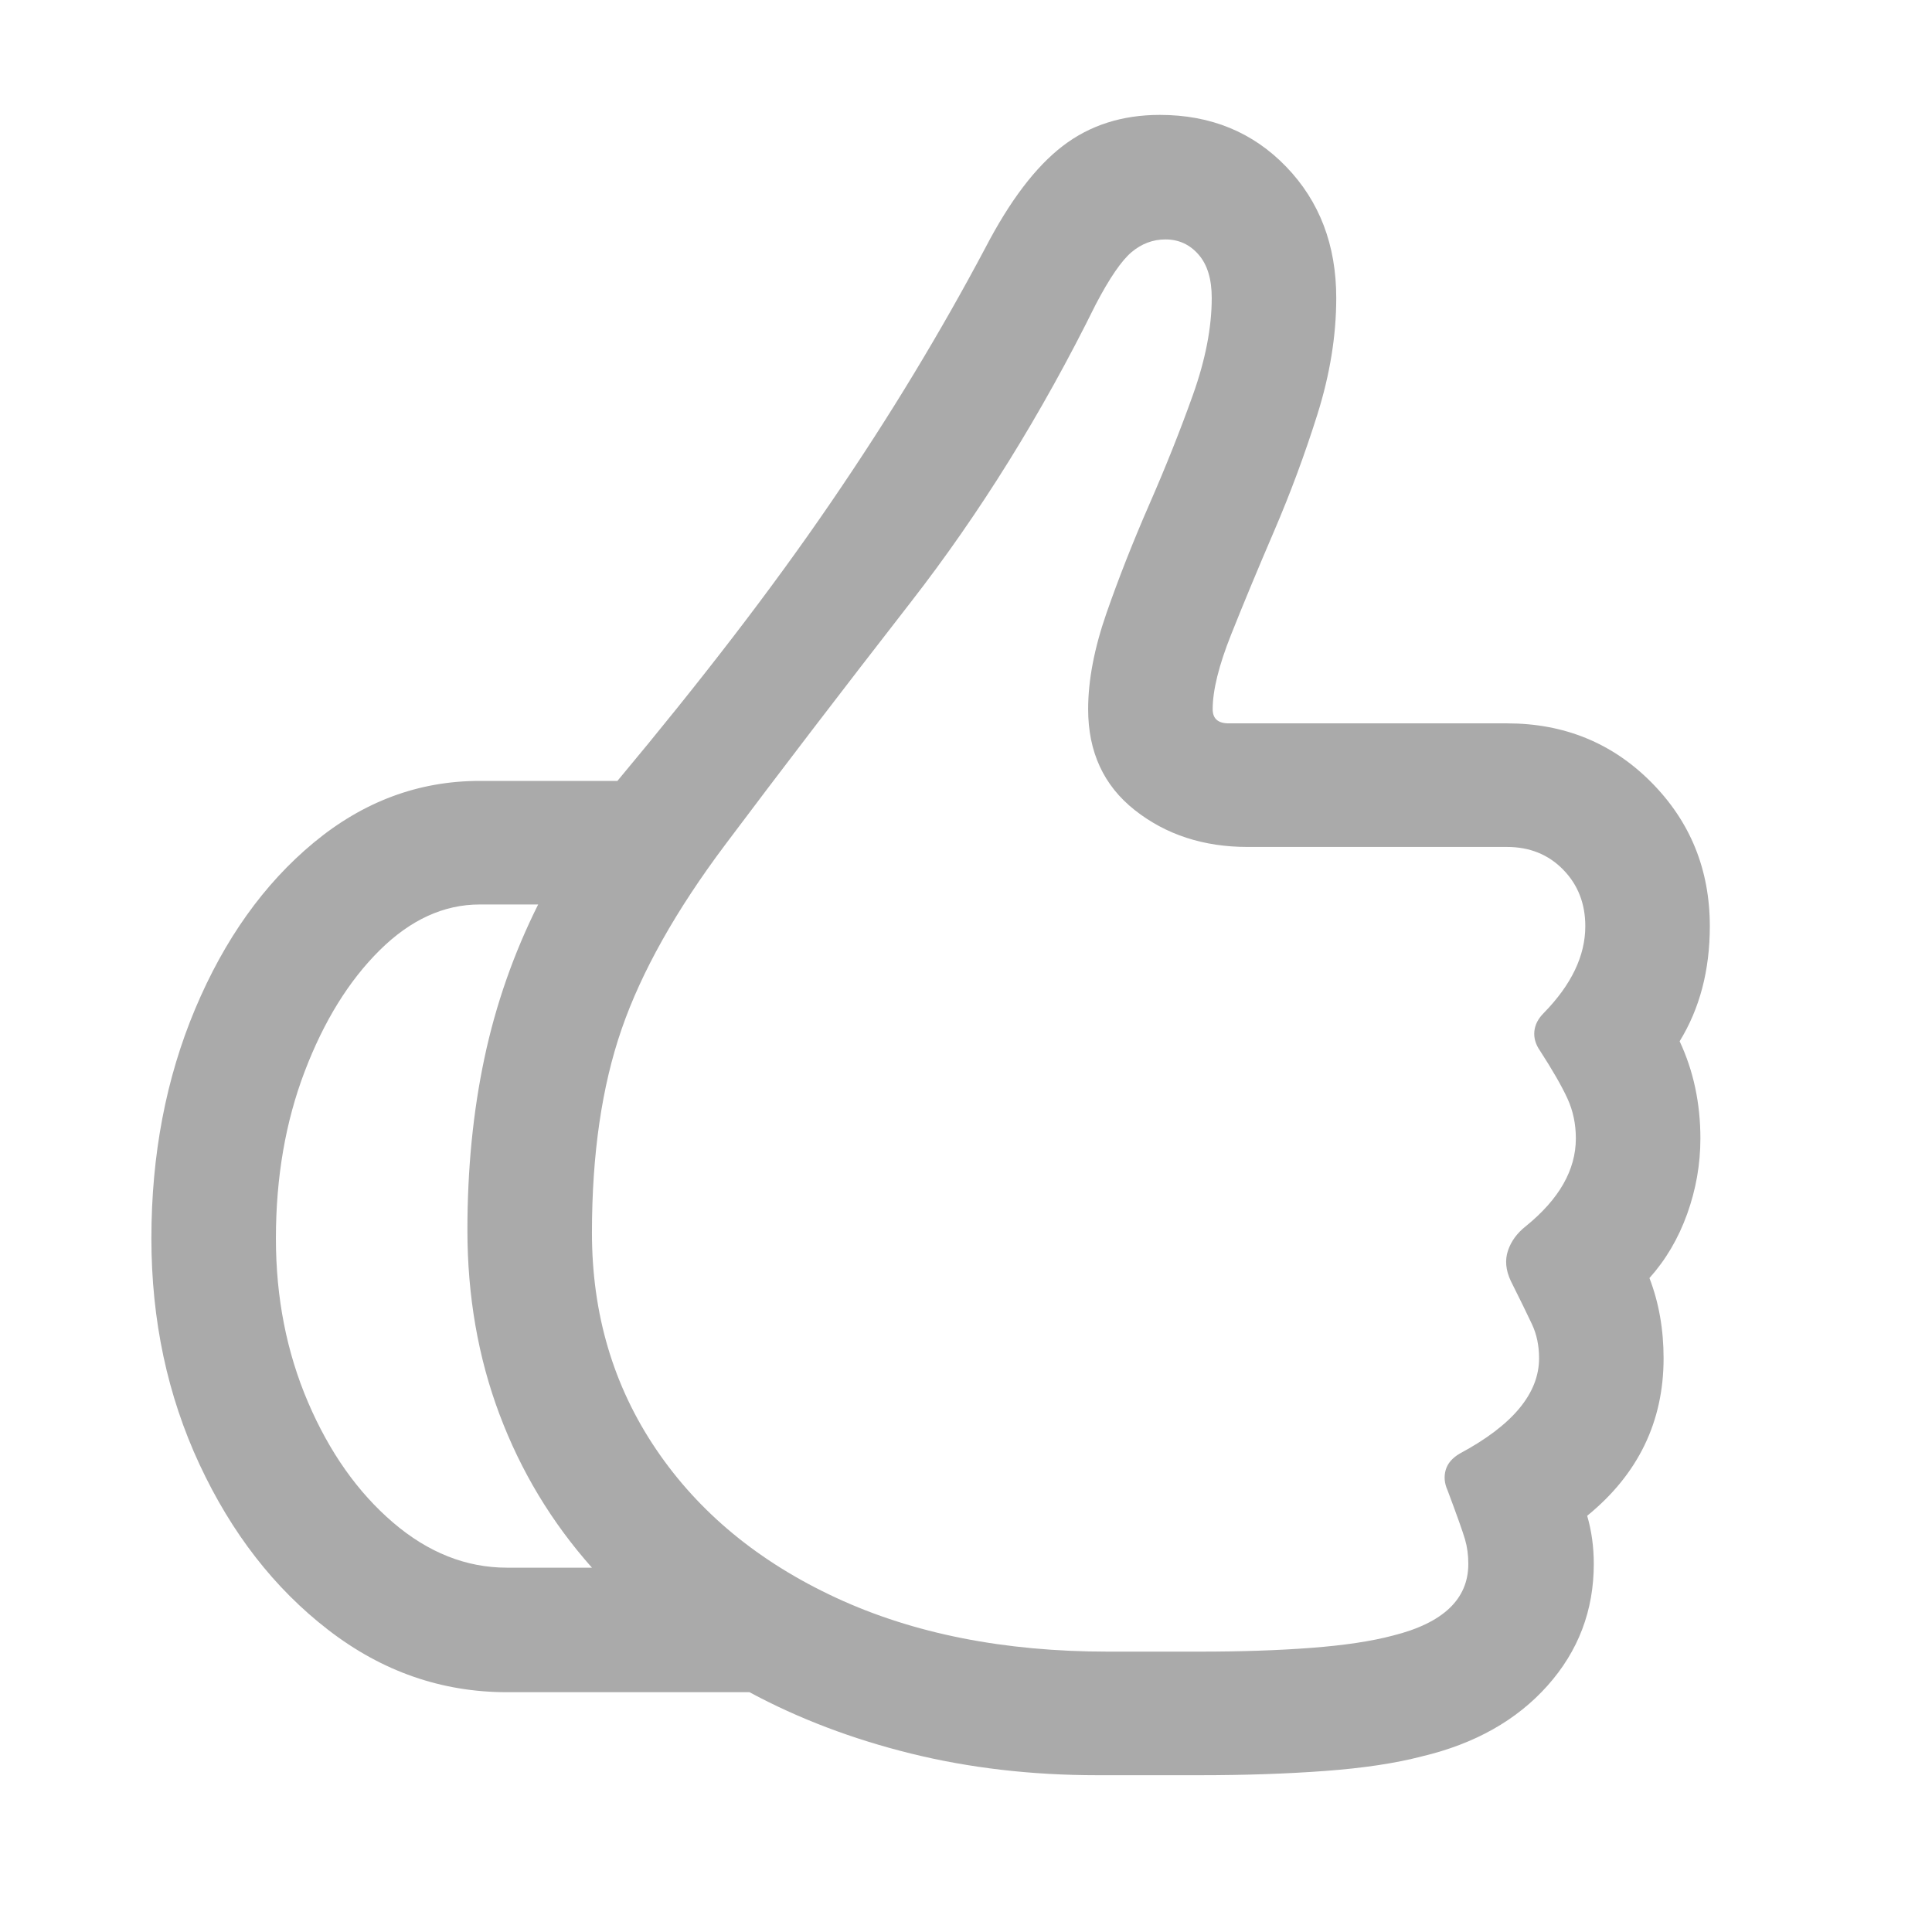
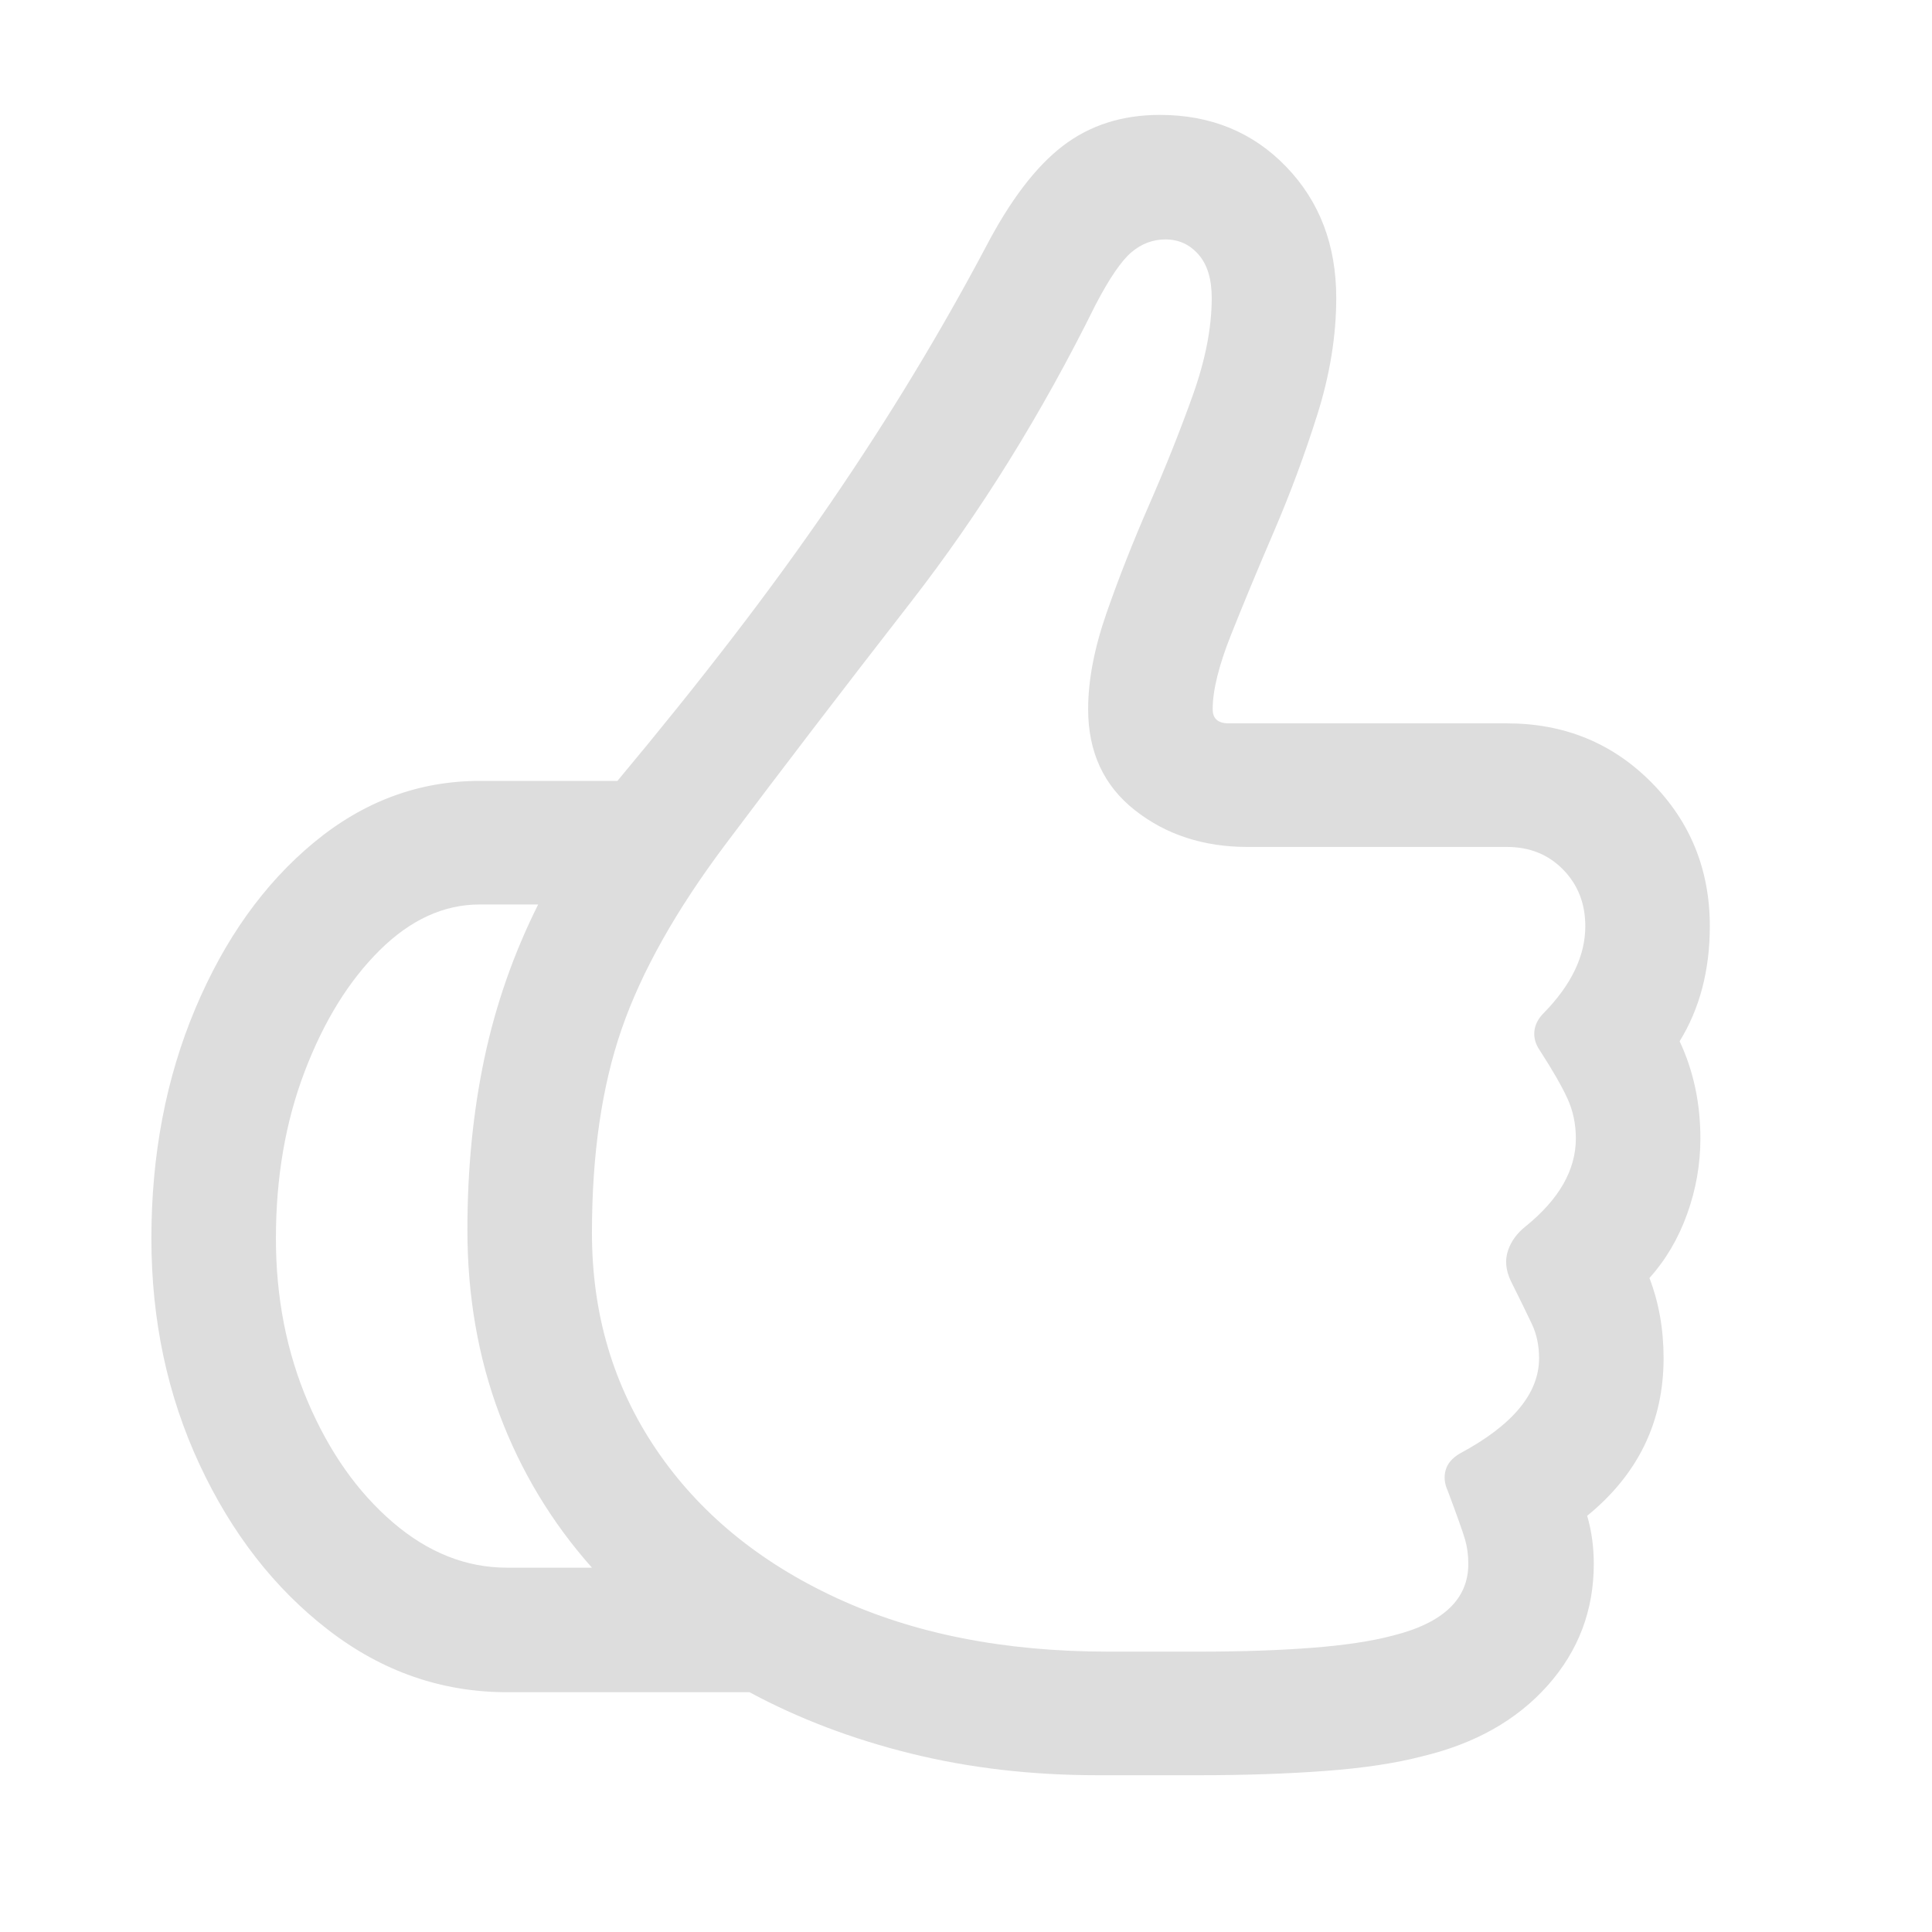
<svg xmlns="http://www.w3.org/2000/svg" version="1.1" width="100" height="100">
  <style>
    .template-0 {
      fill: #000000
    }

    .SFSymbolsPreview000000 {
-       fill: #aaa;
+       fill: #ddd;
      opacity: 1.0
    }

  </style>
  <g id="Regular-S" transform="matrix(1, 0, 0, 1, 1, 85)">
    <path class="template-0 SFSymbolsPreview000000" d="M6.836-20.898Q6.836-14.551 9.326-9.204Q11.816-3.857 15.991-0.635Q20.166 2.588 25.244 2.588L37.793 2.588Q41.602 4.639 46.143 5.762Q50.684 6.885 55.81 6.885L61.084 6.885Q64.6 6.885 67.578 6.665Q70.557 6.445 72.607 5.908Q76.709 4.932 79.102 2.246Q81.494-0.439 81.494-4.053Q81.494-5.371 81.152-6.543Q85.107-9.766 85.107-14.697Q85.107-16.943 84.375-18.848Q85.644-20.264 86.328-22.168Q87.012-24.072 87.012-26.074Q87.012-28.809 85.938-31.104Q87.5-33.643 87.5-37.06Q87.5-41.455 84.473-44.507Q81.445-47.559 77.002-47.559L62.598-47.559Q61.768-47.559 61.768-48.291Q61.768-49.756 62.72-52.148Q63.672-54.541 64.941-57.495Q66.211-60.449 67.188-63.55Q68.164-66.65 68.164-69.58Q68.164-73.682 65.576-76.367Q62.988-79.053 59.033-79.053Q56.103-79.053 54.004-77.441Q51.904-75.83 50-72.168Q48.291-68.945 46.313-65.674Q44.336-62.402 42.017-59.009Q39.697-55.615 36.938-52.026Q34.18-48.438 30.957-44.58L23.828-44.58Q19.092-44.58 15.234-41.382Q11.377-38.184 9.106-32.788Q6.836-27.393 6.836-20.898ZM29.639-21.191Q29.639-27.295 31.177-31.738Q32.715-36.182 36.523-41.26Q40.772-46.924 46.143-53.833Q51.514-60.742 55.713-69.238Q56.787-71.289 57.568-71.948Q58.35-72.607 59.326-72.607Q60.352-72.607 61.035-71.826Q61.719-71.045 61.719-69.58Q61.719-67.285 60.742-64.551Q59.766-61.816 58.496-58.911Q57.227-56.006 56.274-53.272Q55.322-50.537 55.322-48.291Q55.322-44.971 57.739-43.066Q60.156-41.162 63.574-41.162L77.002-41.162Q78.76-41.162 79.907-39.99Q81.055-38.818 81.055-37.06Q81.055-34.766 78.906-32.568Q78.467-32.129 78.418-31.616Q78.369-31.104 78.711-30.615Q79.688-29.102 80.127-28.149Q80.566-27.197 80.566-26.074Q80.566-23.633 77.978-21.533Q77.295-20.996 77.051-20.264Q76.807-19.531 77.197-18.701Q77.93-17.236 78.296-16.455Q78.662-15.674 78.662-14.697Q78.662-11.963 74.561-9.766Q73.975-9.424 73.828-8.911Q73.682-8.398 73.926-7.861Q74.658-5.908 74.829-5.322Q75-4.736 75-4.053Q75-1.318 71.094-0.342Q69.434 0.098 66.87 0.293Q64.307 0.488 61.084 0.488L56.348 0.488Q48.291 0.488 42.285-2.295Q36.279-5.078 32.959-9.985Q29.639-14.893 29.639-21.191ZM13.281-20.898Q13.281-25.635 14.771-29.541Q16.26-33.447 18.652-35.815Q21.045-38.184 23.828-38.184Q24.561-38.184 25.317-38.184Q26.074-38.184 26.855-38.184Q24.951-34.375 24.072-30.225Q23.193-26.074 23.193-21.338Q23.193-16.211 24.854-11.792Q26.514-7.373 29.639-3.857Q28.564-3.857 27.466-3.857Q26.367-3.857 25.244-3.857Q22.07-3.857 19.336-6.201Q16.602-8.545 14.941-12.427Q13.281-16.309 13.281-20.898Z" />
  </g>
</svg>
